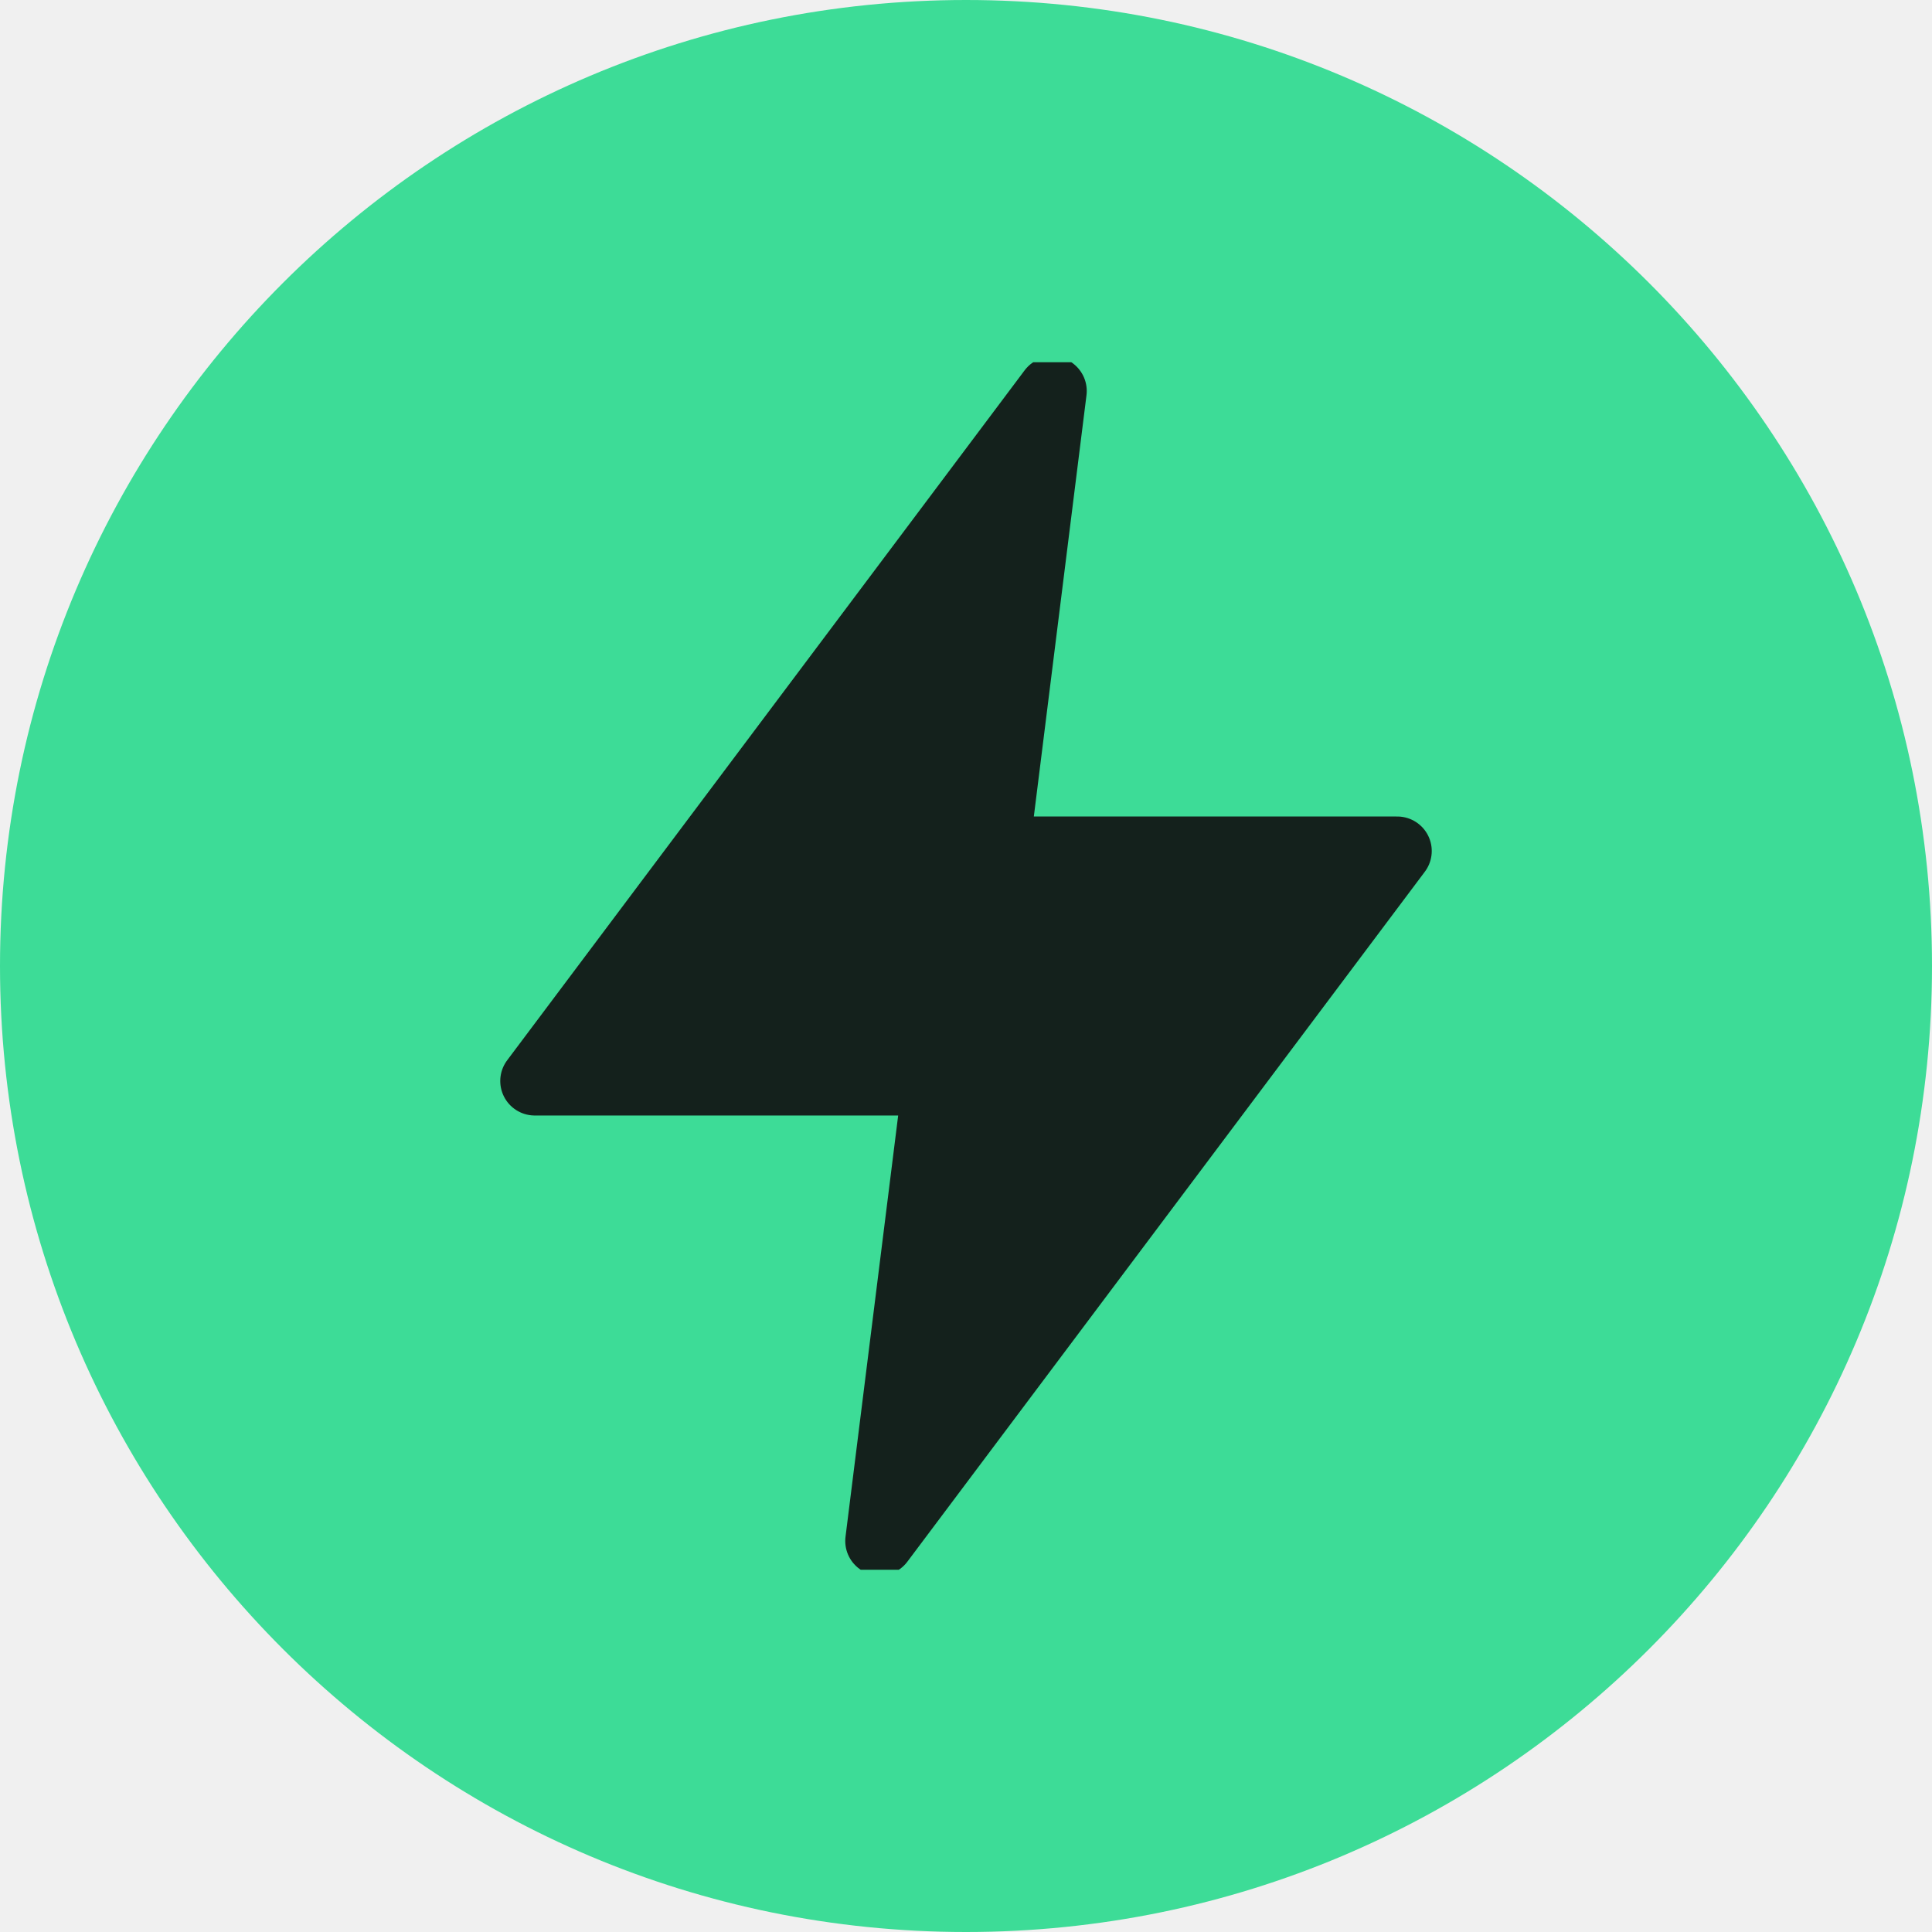
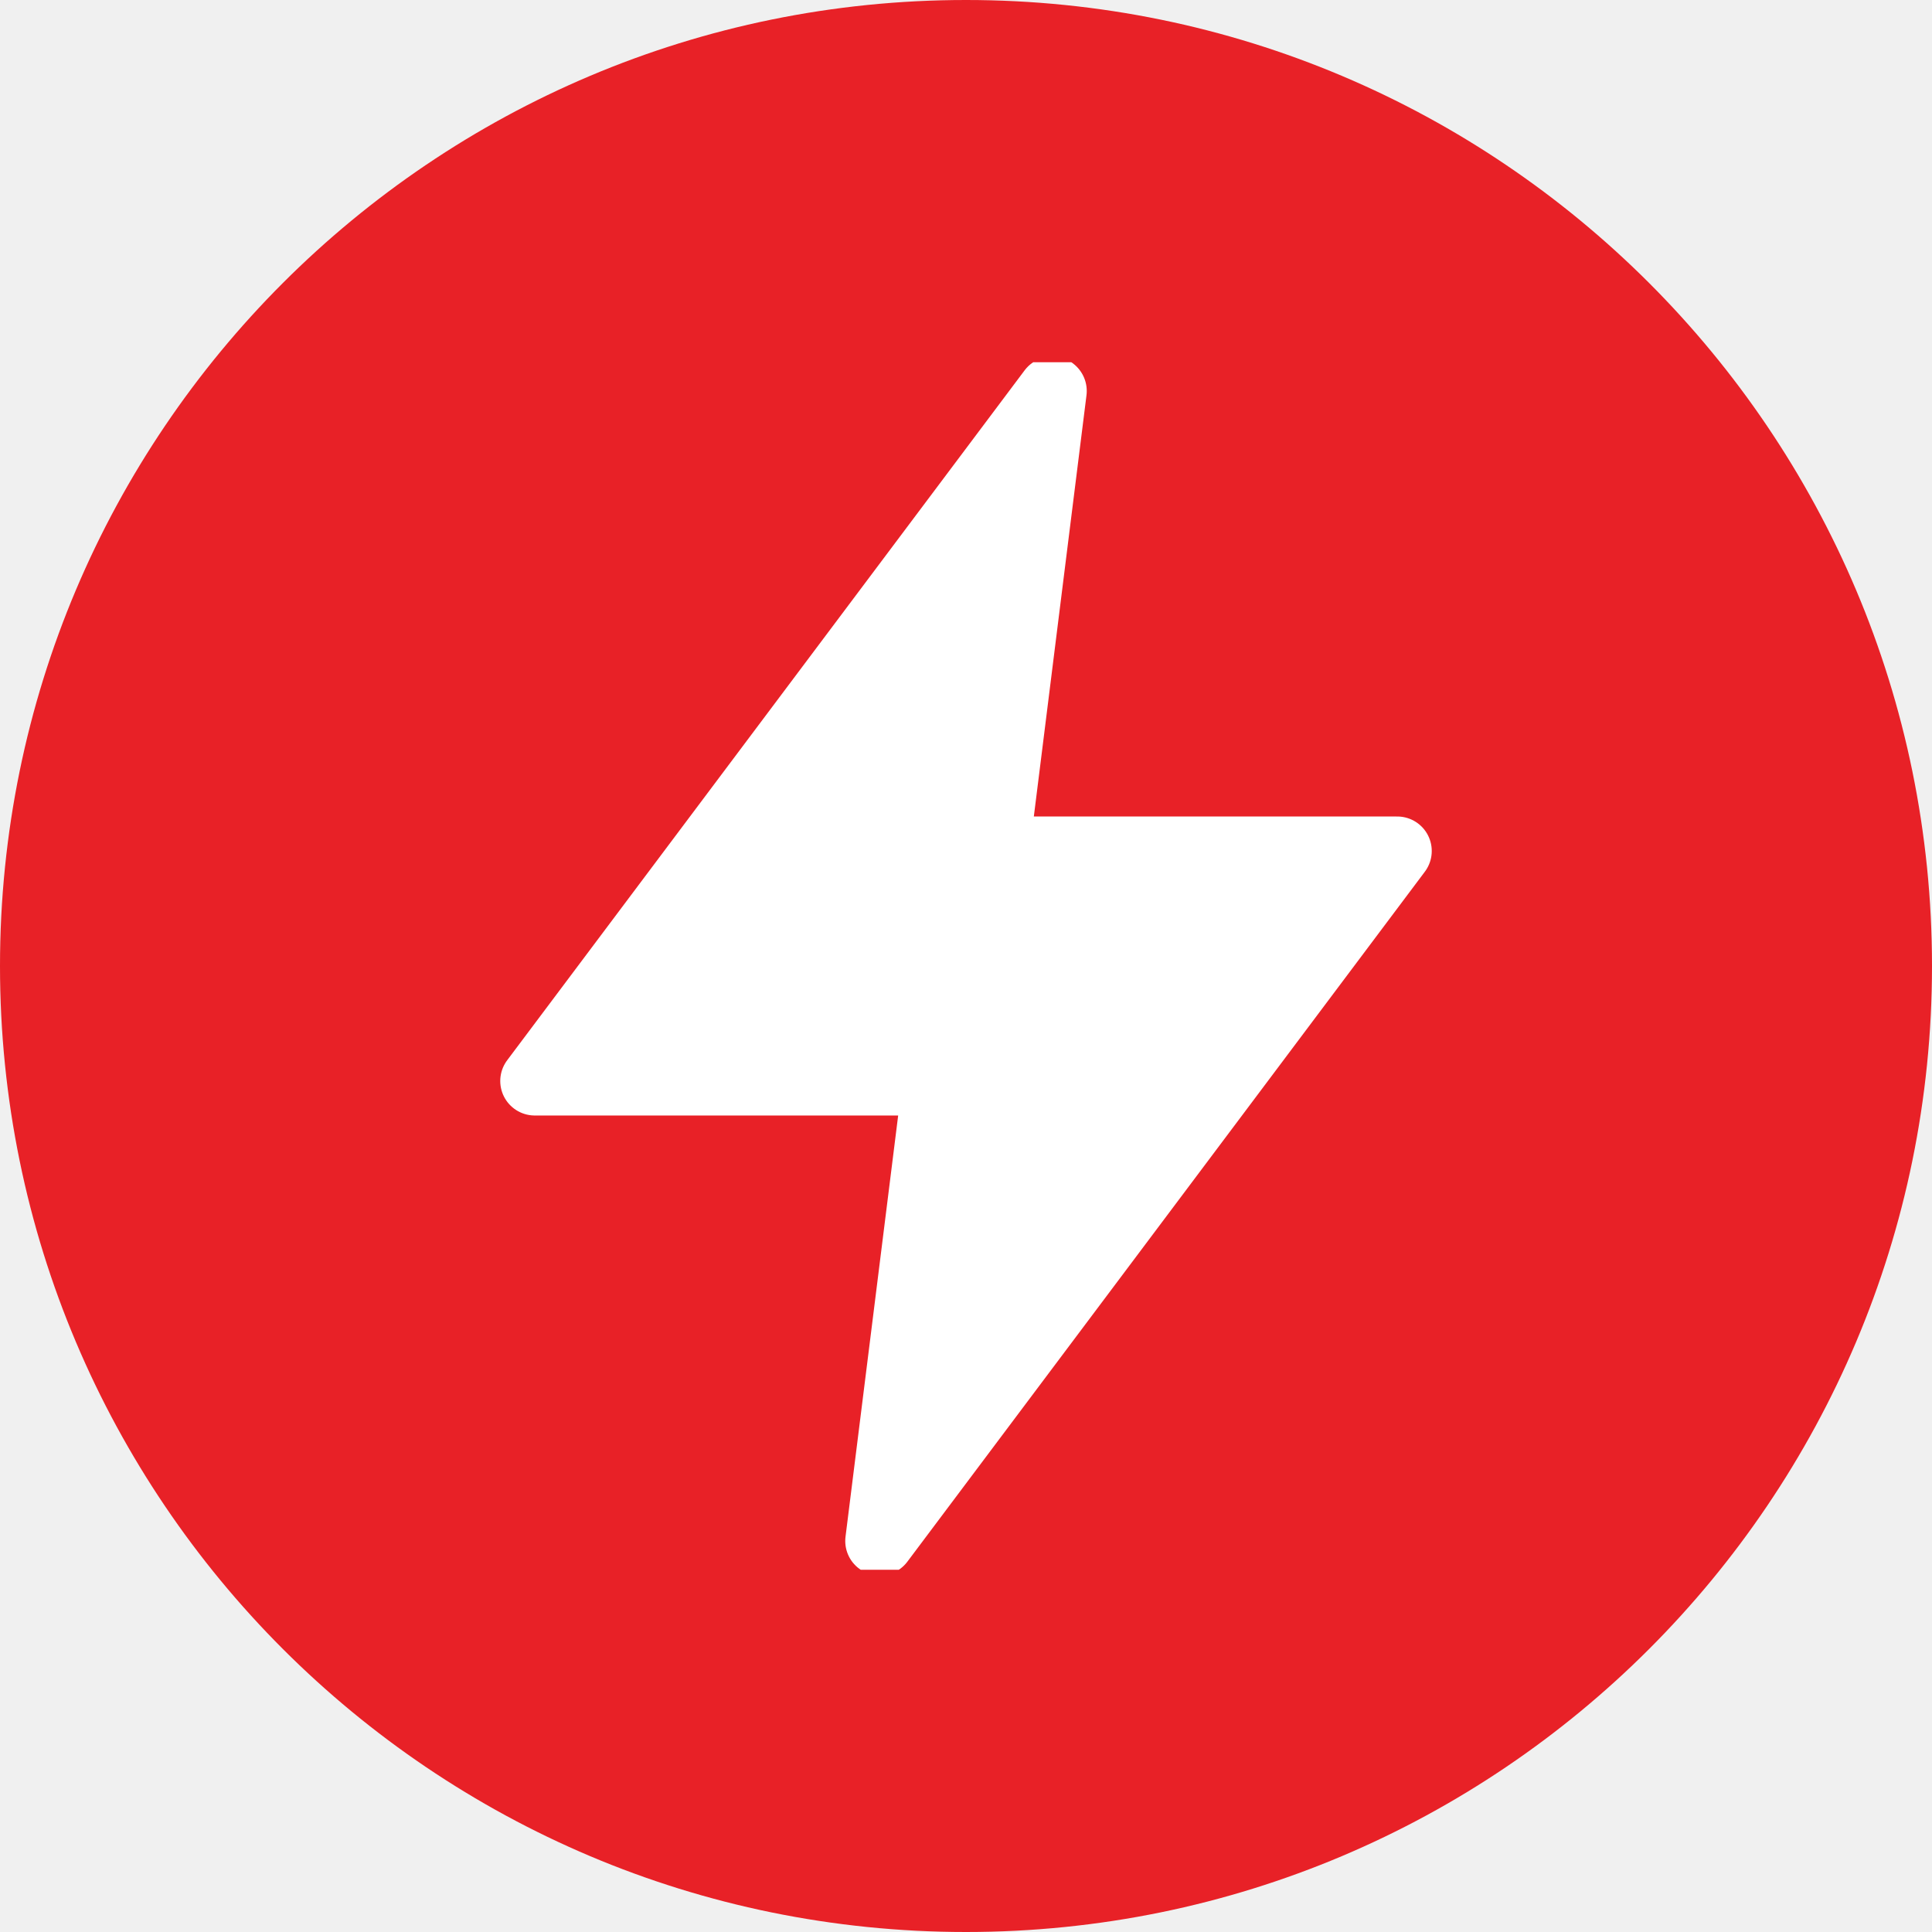
<svg xmlns="http://www.w3.org/2000/svg" width="64" height="64" viewBox="0 0 64 64">
-   <circle cx="32" cy="32" r="32" fill="#3DDC97" />
+   <circle cx="32" cy="32" r="32" fill="#E82127" />
  <svg x="14" y="12" width="36" height="40" viewBox="3 1.5 17 21">
-     <path d="M13 2 4 14h7l-1 8 9-12h-7l1-8z" fill="#14211C" stroke="#14211C" stroke-width="1.2" stroke-linejoin="round" />
+     <path d="M13 2 4 14h7l-1 8 9-12h-7l1-8z" fill="#FFFFFF" stroke="#FFFFFF" stroke-width="1.2" stroke-linejoin="round" />
  </svg>
</svg>
